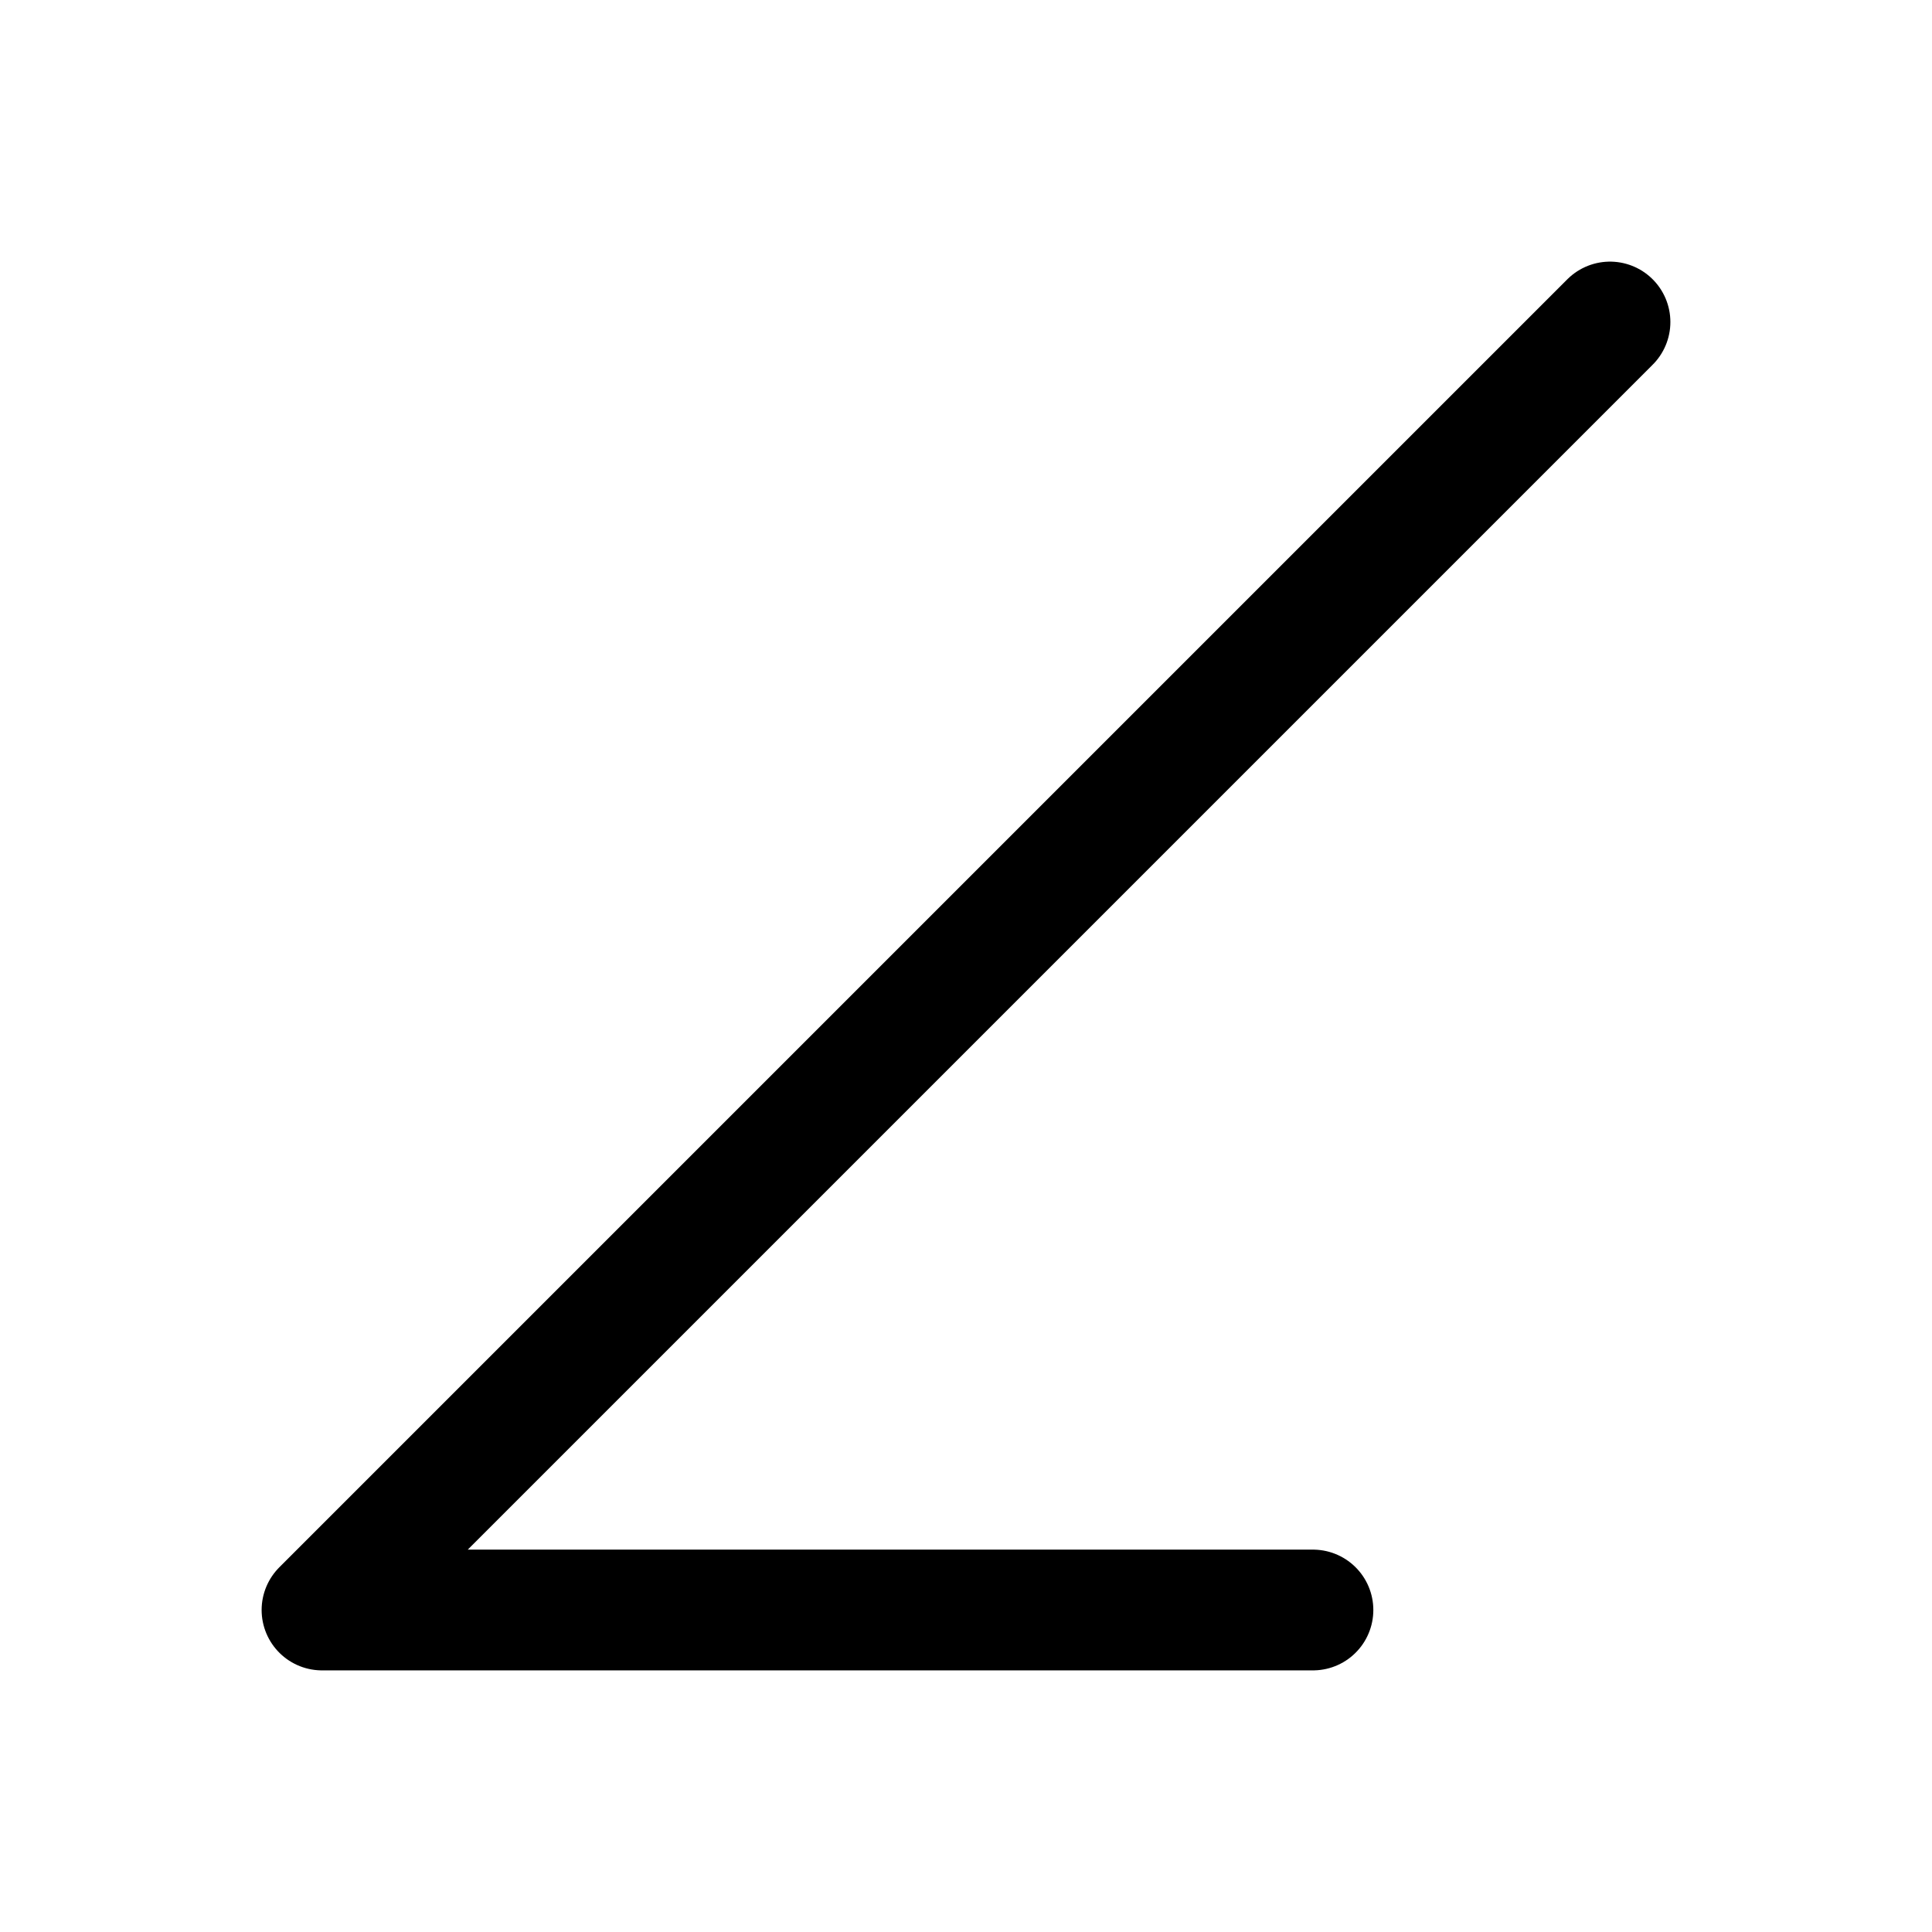
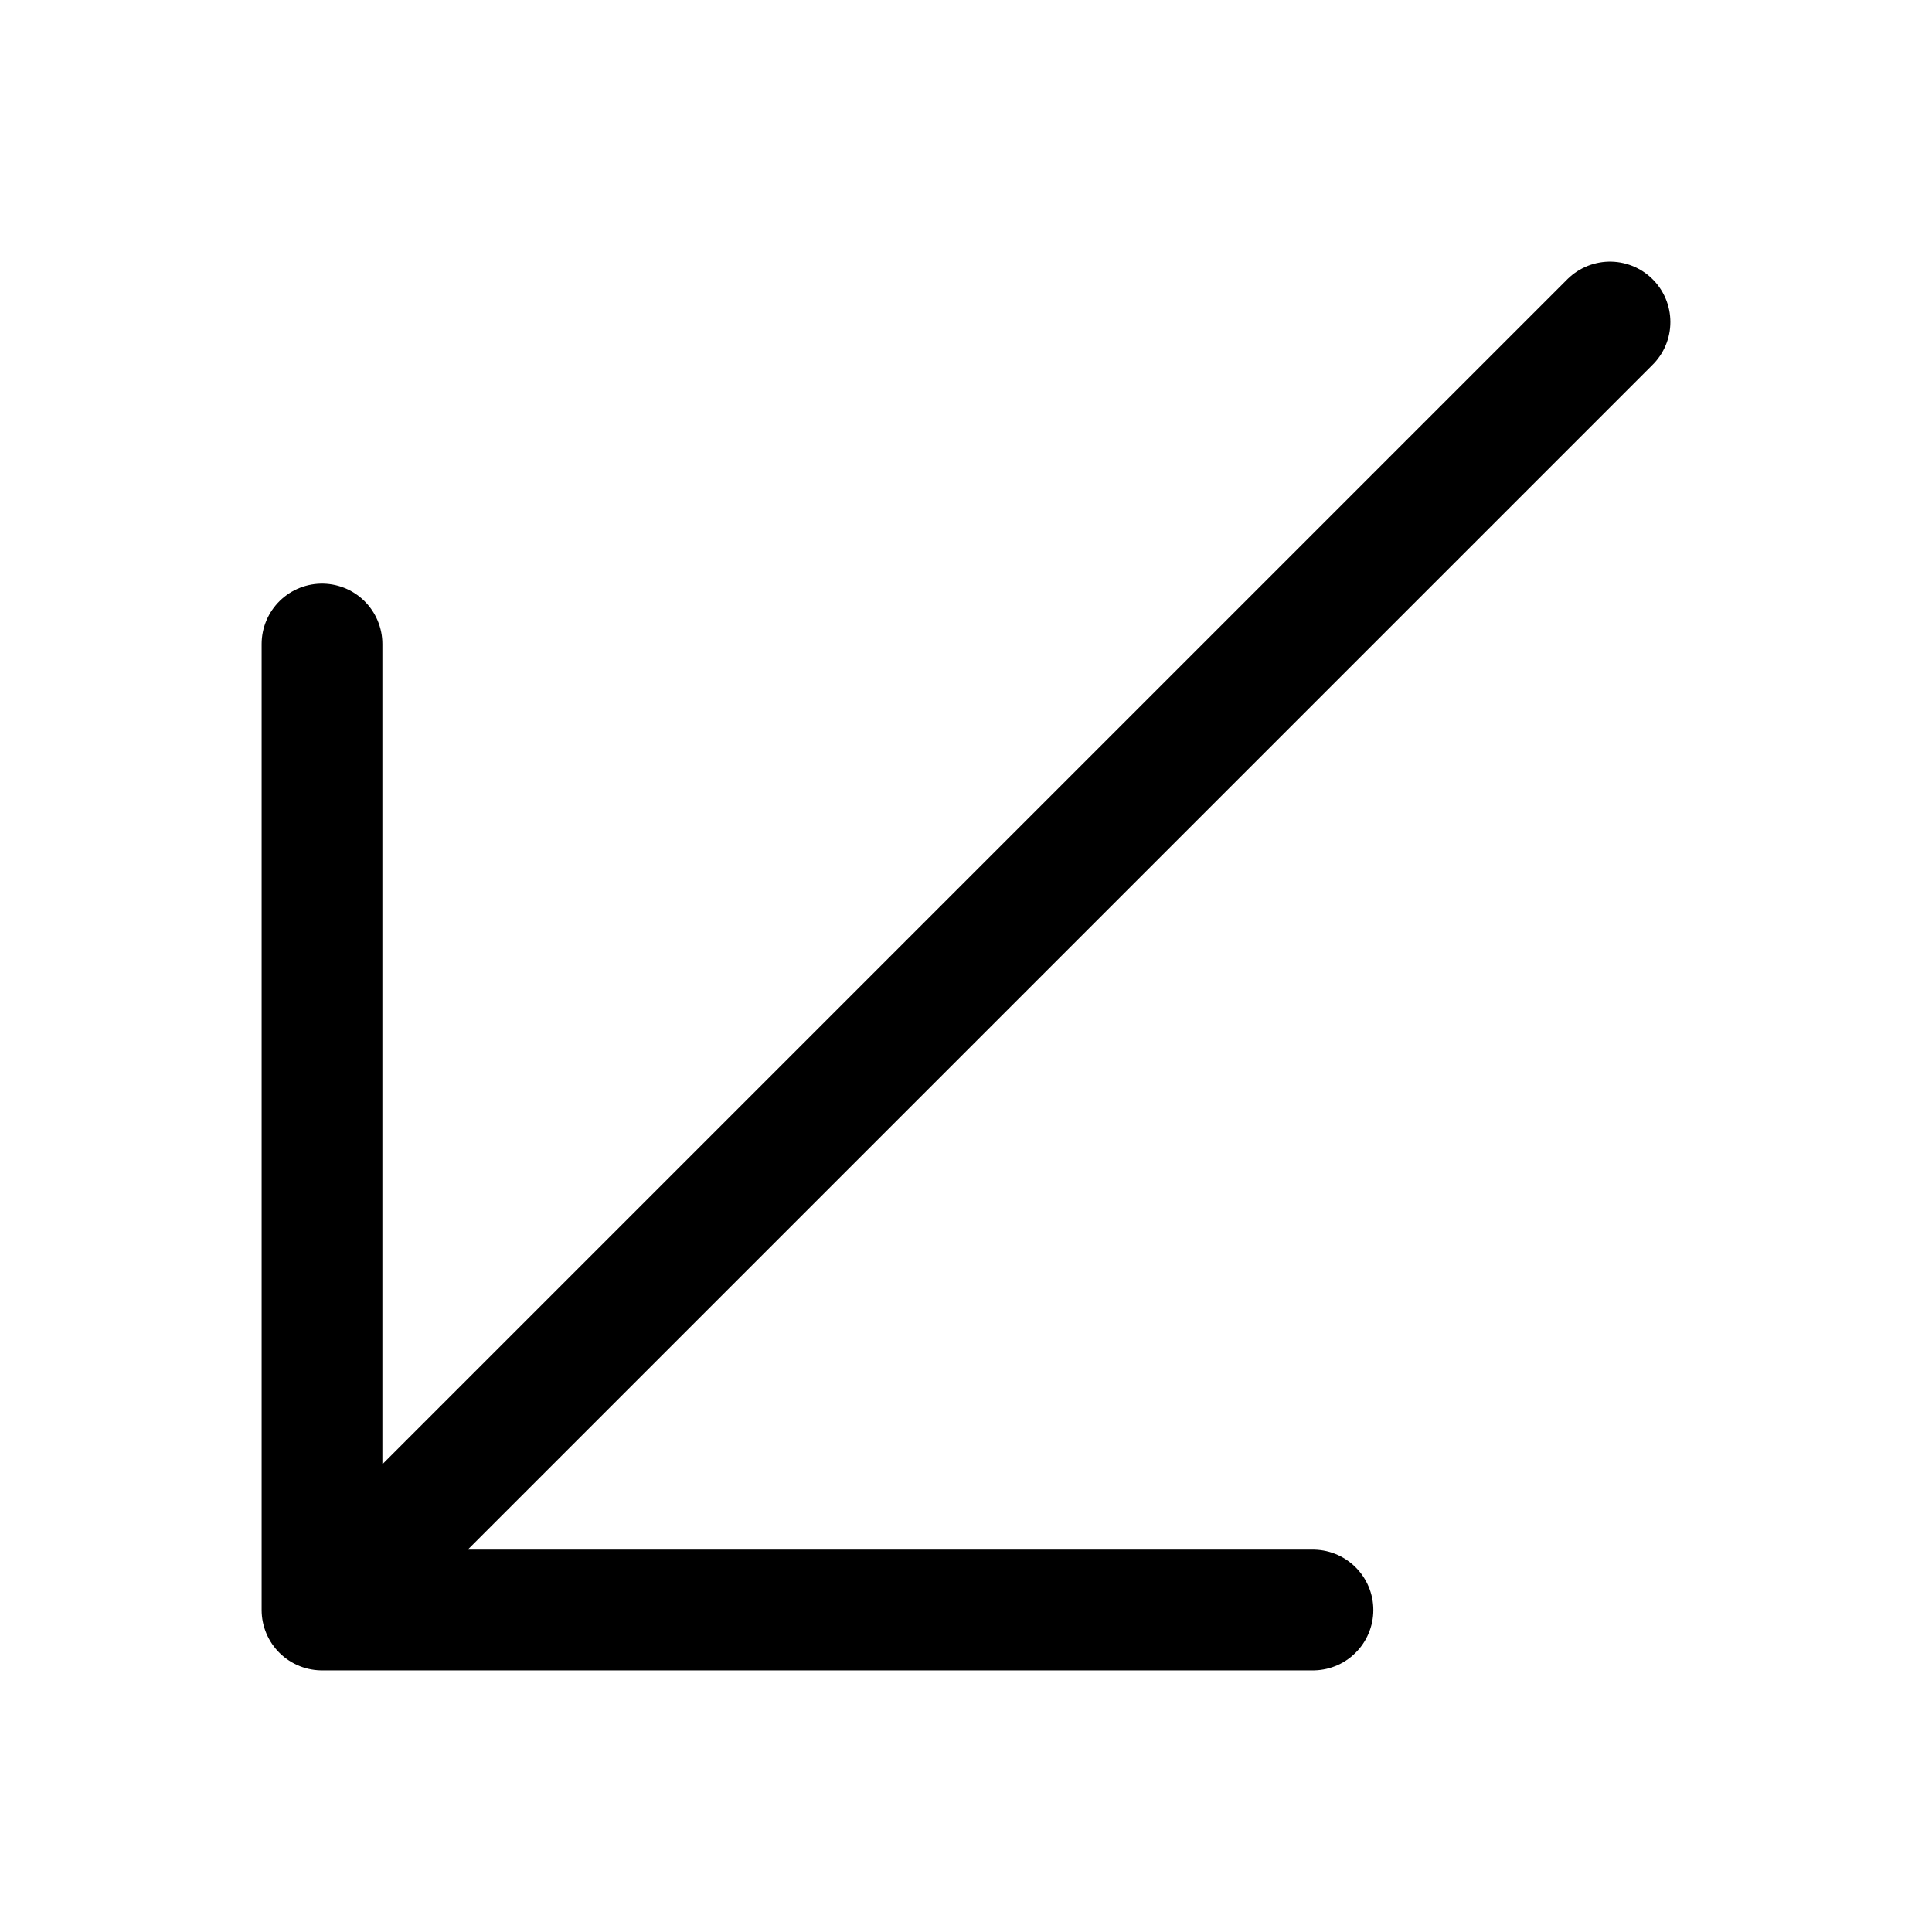
- <svg xmlns="http://www.w3.org/2000/svg" id="a" viewBox="0 0 24 24">
+ <svg xmlns="http://www.w3.org/2000/svg" id="Layer_1" data-name="Layer 1" viewBox="0 0 24 24">
  <defs>
-     <style>.b{fill:none;stroke:#000;stroke-linecap:round;stroke-linejoin:round;stroke-width:1.5px;}</style>
+     <style>.cls-1{fill:none;stroke:#000;stroke-linecap:round;stroke-linejoin:round;stroke-width:1.5px;}</style>
  </defs>
-   <path class="b" d="M16.31,20H4v0L20,4" />
+   <path class="cls-1" d="M4,20,20,4M16.31,20H4V8" />
</svg>
